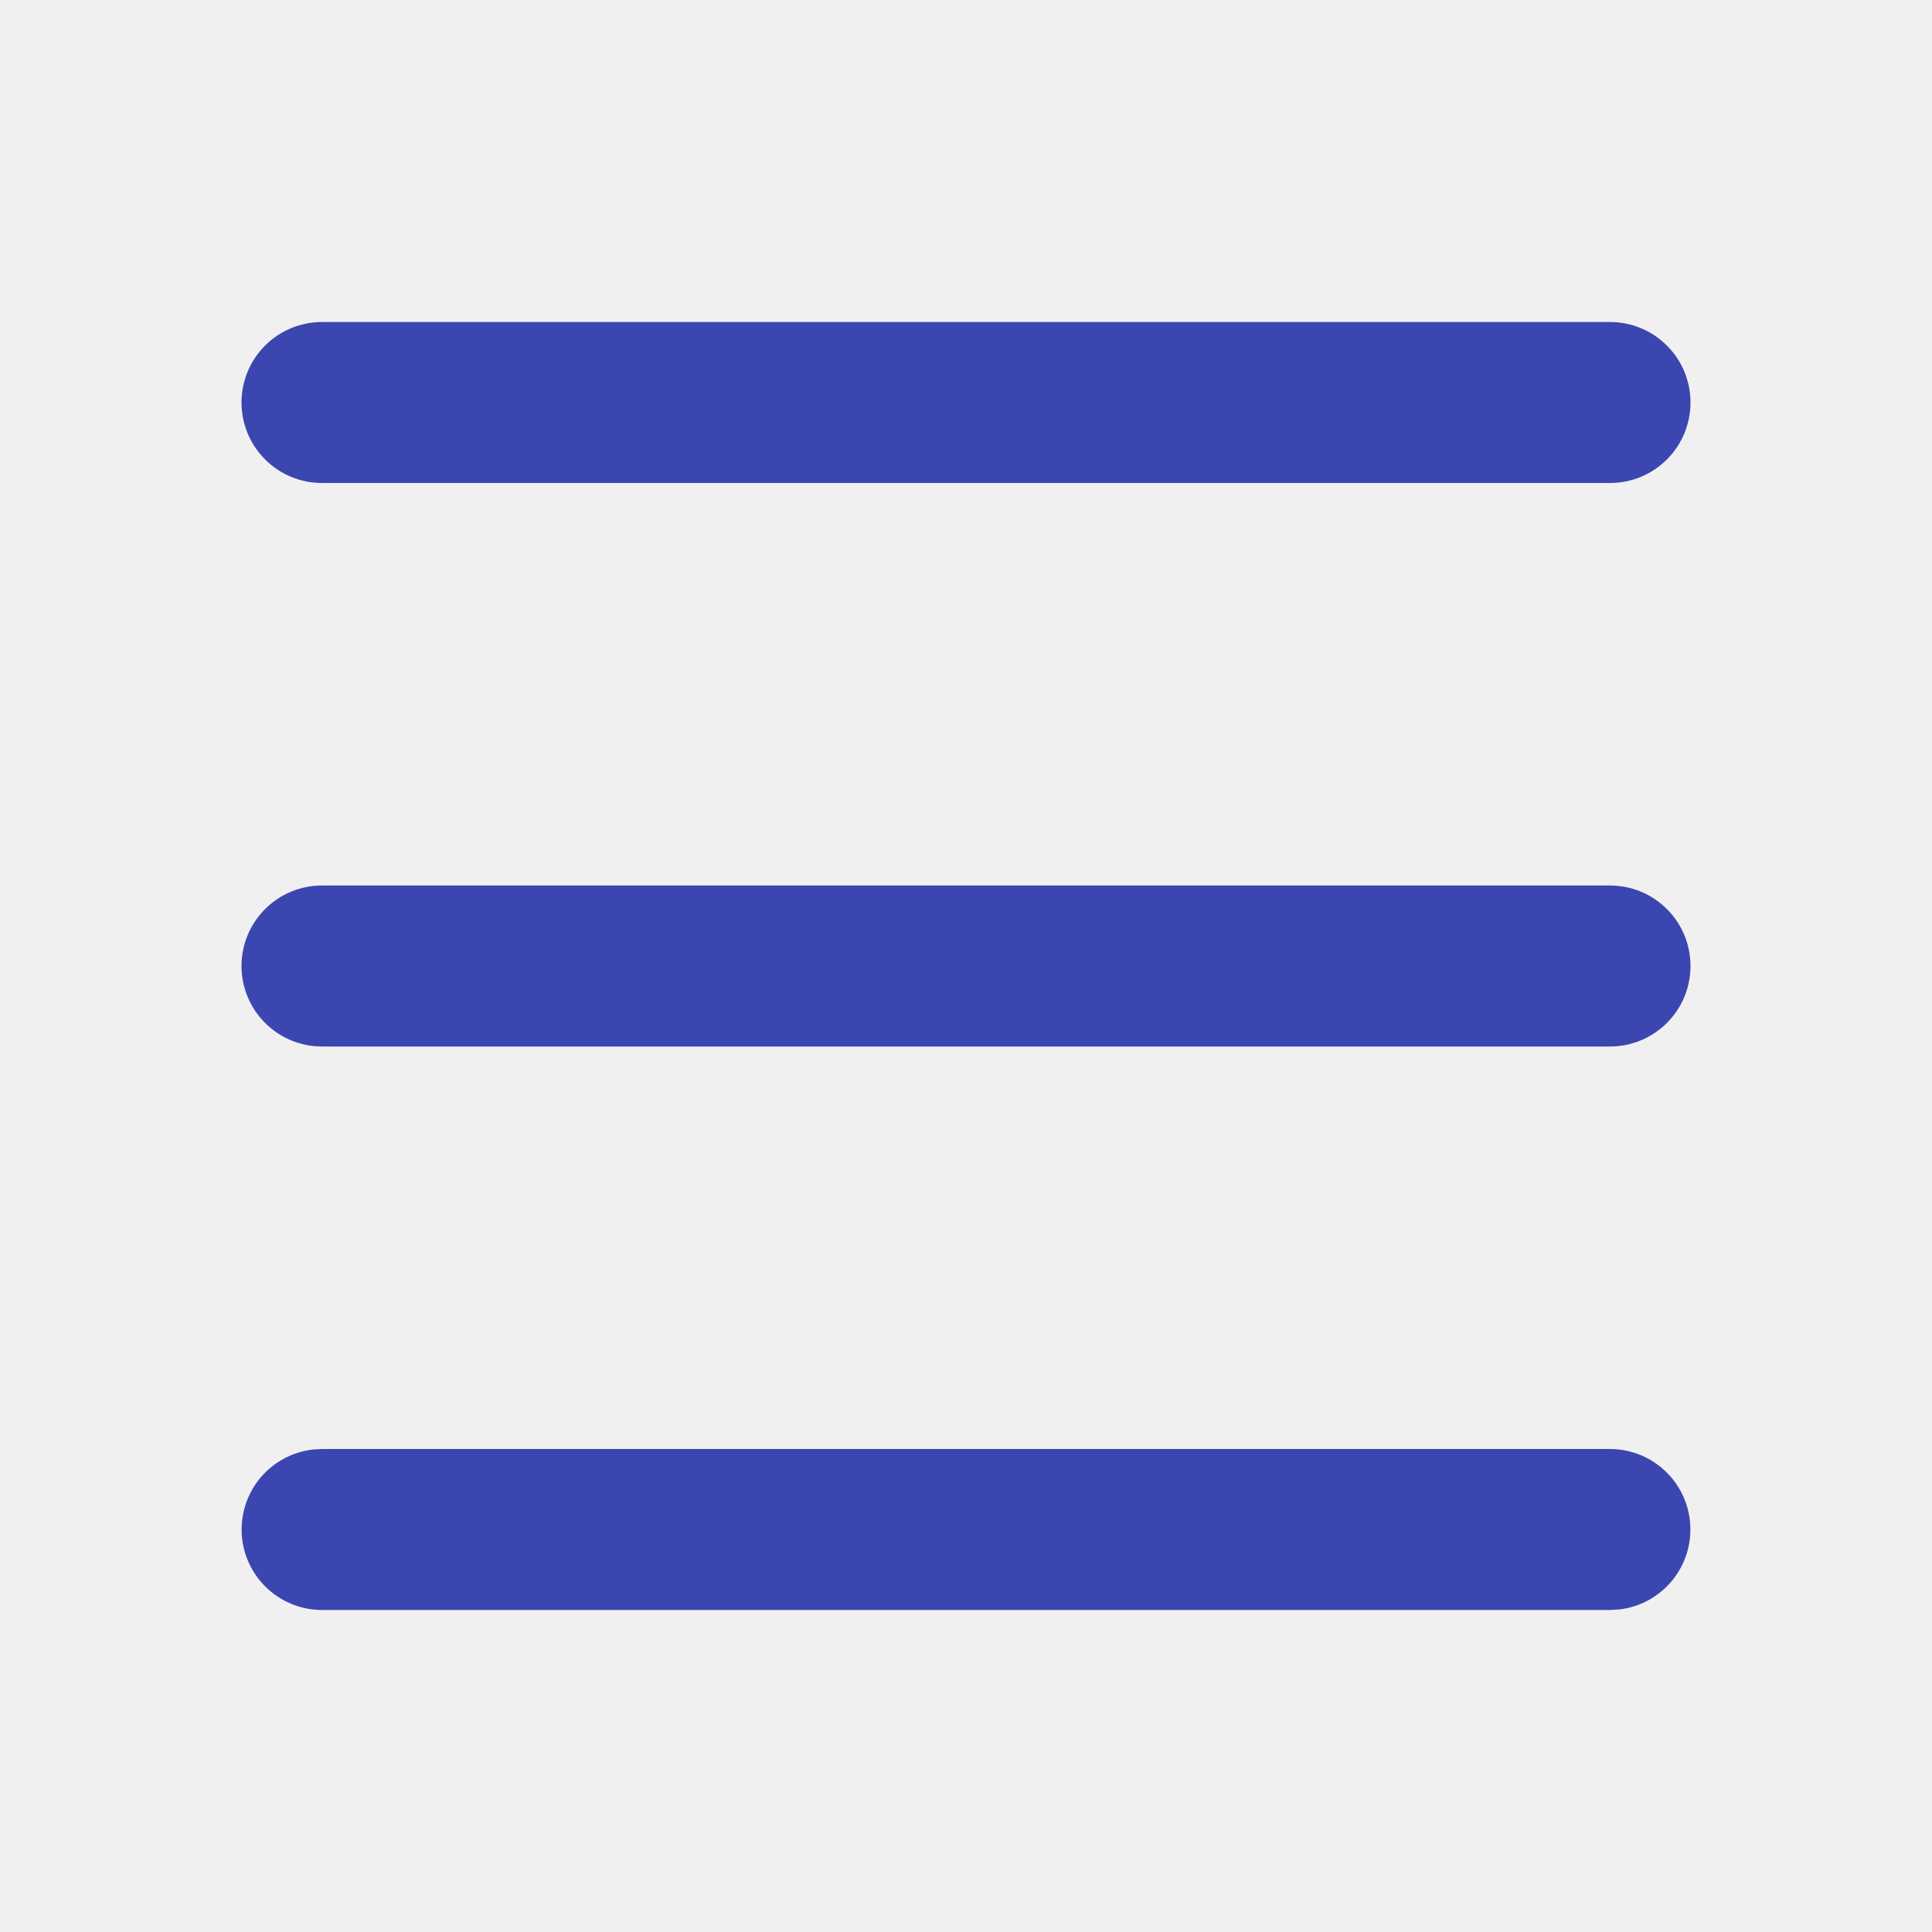
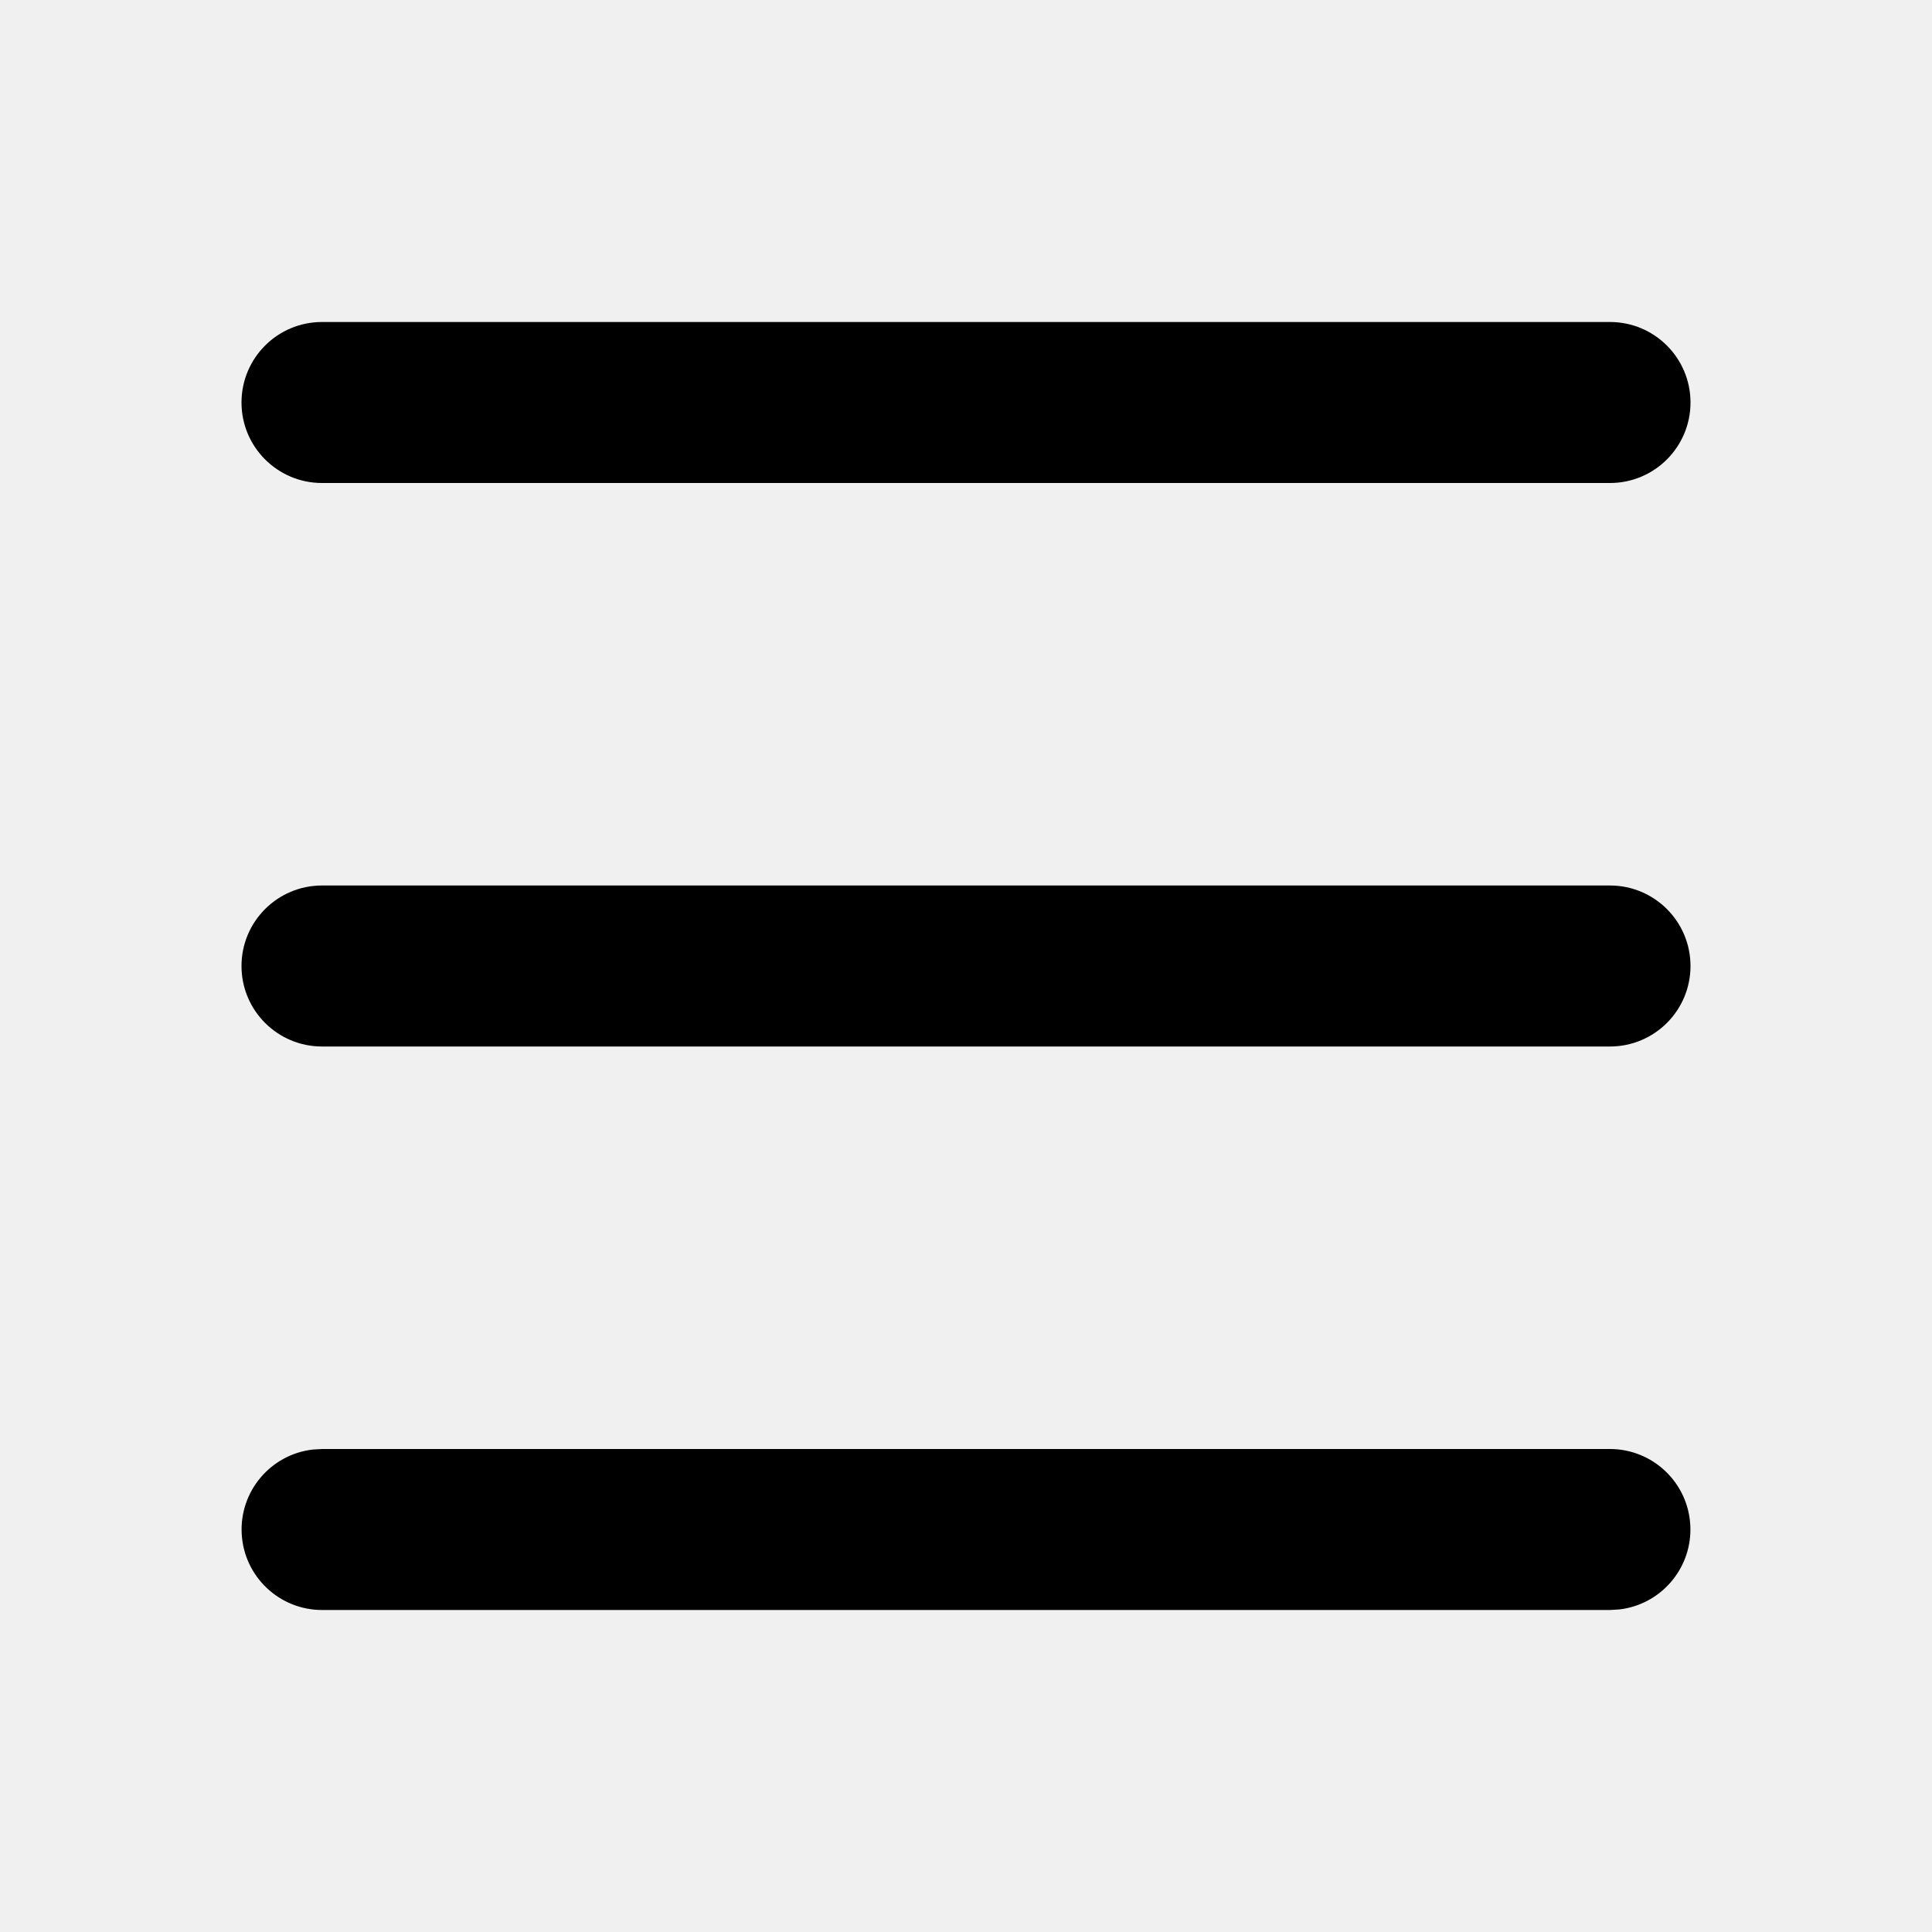
- <svg xmlns="http://www.w3.org/2000/svg" width="24" height="24" viewBox="0 0 24 24" fill="none">
-   <g clip-path="url(#clip0_125_1280)">
-     <path d="M20 18C20.255 18 20.5 18.098 20.685 18.273C20.871 18.448 20.982 18.687 20.997 18.941C21.012 19.196 20.929 19.446 20.766 19.642C20.602 19.837 20.37 19.963 20.117 19.993L20 20H4C3.745 20 3.5 19.902 3.315 19.727C3.129 19.552 3.018 19.313 3.003 19.059C2.988 18.804 3.071 18.554 3.234 18.358C3.398 18.163 3.63 18.037 3.883 18.007L4 18H20ZM20 11C20.265 11 20.52 11.105 20.707 11.293C20.895 11.48 21 11.735 21 12C21 12.265 20.895 12.52 20.707 12.707C20.52 12.895 20.265 13 20 13H4C3.735 13 3.48 12.895 3.293 12.707C3.105 12.52 3 12.265 3 12C3 11.735 3.105 11.48 3.293 11.293C3.48 11.105 3.735 11 4 11H20ZM20 4C20.265 4 20.52 4.105 20.707 4.293C20.895 4.48 21 4.735 21 5C21 5.265 20.895 5.52 20.707 5.707C20.52 5.895 20.265 6 20 6H4C3.735 6 3.48 5.895 3.293 5.707C3.105 5.52 3 5.265 3 5C3 4.735 3.105 4.48 3.293 4.293C3.48 4.105 3.735 4 4 4H20Z" fill="#3C46B1" />
+ <svg xmlns="http://www.w3.org/2000/svg" width="24" height="24" fill="none">
+   <g clip-path="url(#a)">
+     <path fill="currentColor" d="M20 18a1 1 0 0 1 .117 1.993L20 20H4a1 1 0 0 1-.117-1.993L4 18zm0-7a1 1 0 0 1 0 2H4a1 1 0 0 1 0-2zm0-7a1 1 0 1 1 0 2H4a1 1 0 0 1 0-2z" />
  </g>
  <defs>
-     <clipPath id="clip0_125_1280">
-       <rect width="24" height="24" fill="white" />
+     <clipPath id="a">
+       <path fill="currentColor" d="M0 0h24v24H0z" />
    </clipPath>
  </defs>
</svg>
